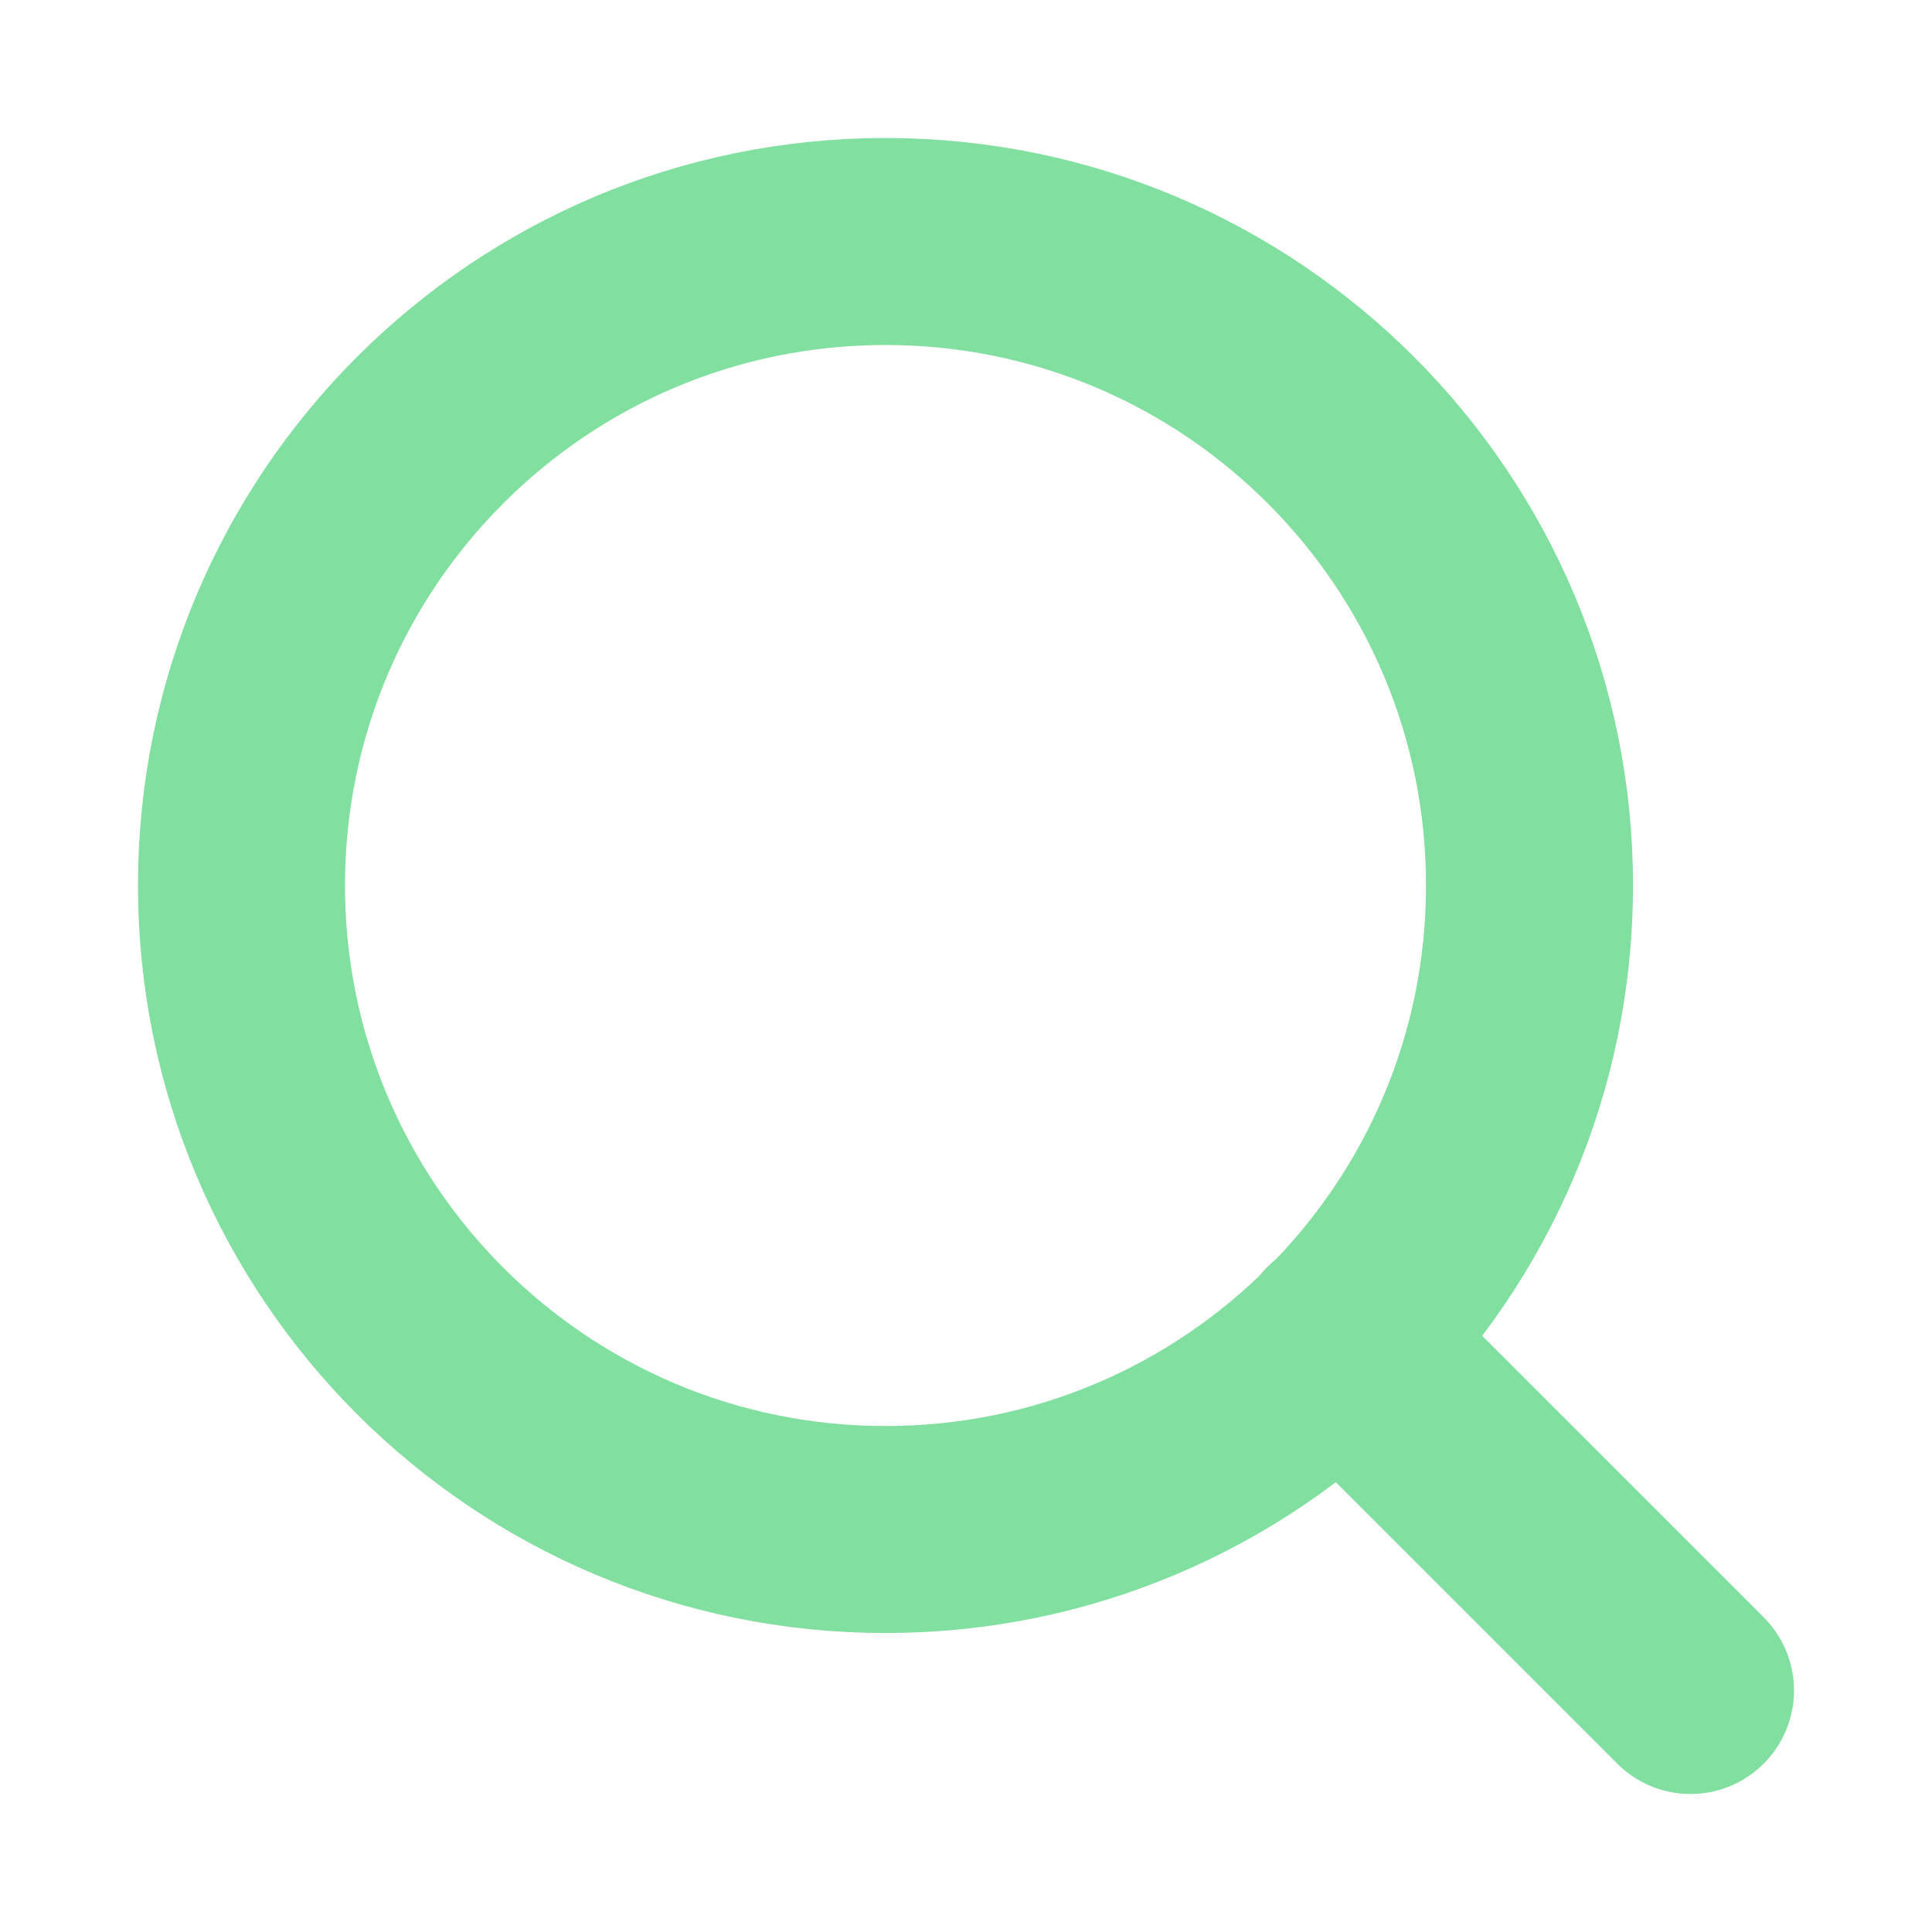
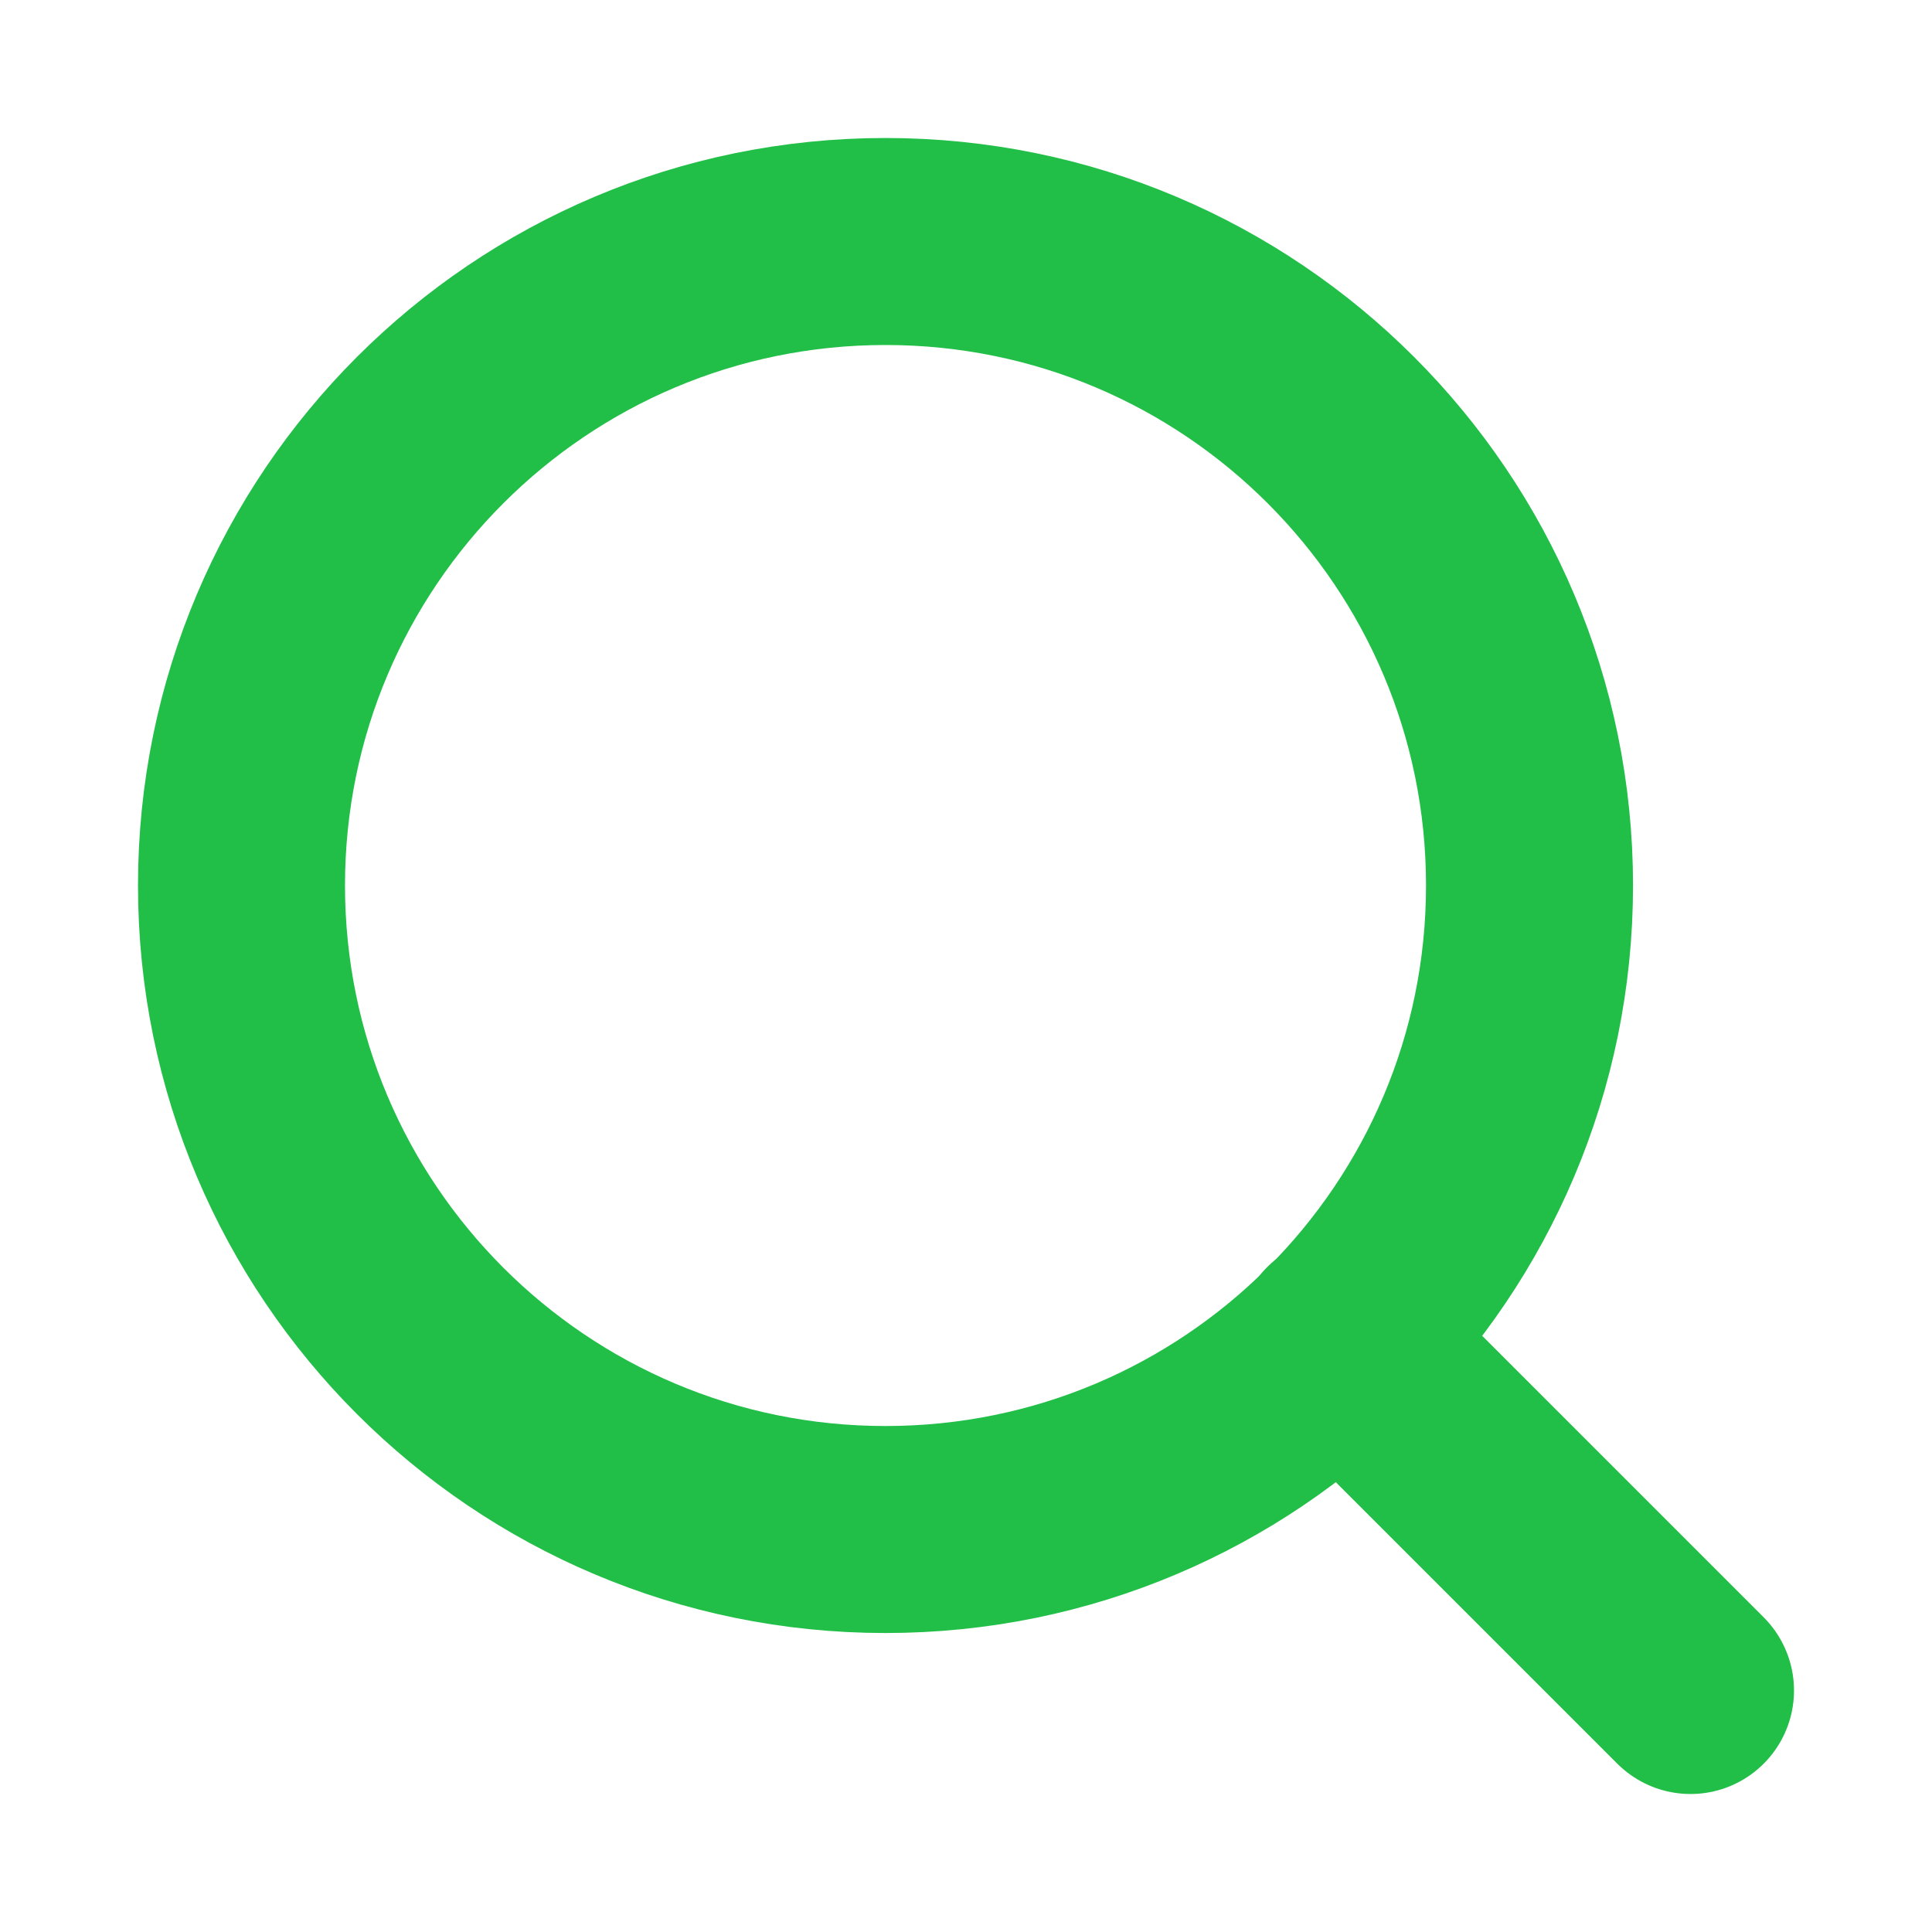
<svg xmlns="http://www.w3.org/2000/svg" width="28" height="28" viewBox="0 0 28 28" fill="none">
-   <path d="M12.833 22.167C17.988 22.167 22.167 17.988 22.167 12.833C22.167 7.679 17.988 3.5 12.833 3.5C7.679 3.5 3.5 7.679 3.5 12.833C3.5 17.988 7.679 22.167 12.833 22.167Z" stroke="#81DFA0" stroke-width="3" stroke-linecap="round" stroke-linejoin="round" />
-   <path d="M24.5 24.5L19.425 19.425" stroke="#81DFA0" stroke-width="3" stroke-linecap="round" stroke-linejoin="round" />
+   <path d="M12.833 22.167C17.988 22.167 22.167 17.988 22.167 12.833C22.167 7.679 17.988 3.5 12.833 3.5C7.679 3.5 3.5 7.679 3.5 12.833C3.5 17.988 7.679 22.167 12.833 22.167Z" stroke="#21bf48" stroke-width="3" stroke-linecap="round" stroke-linejoin="round" />
+   <path d="M24.5 24.5L19.425 19.425" stroke="#21bf48" stroke-width="3" stroke-linecap="round" stroke-linejoin="round" />
</svg>
